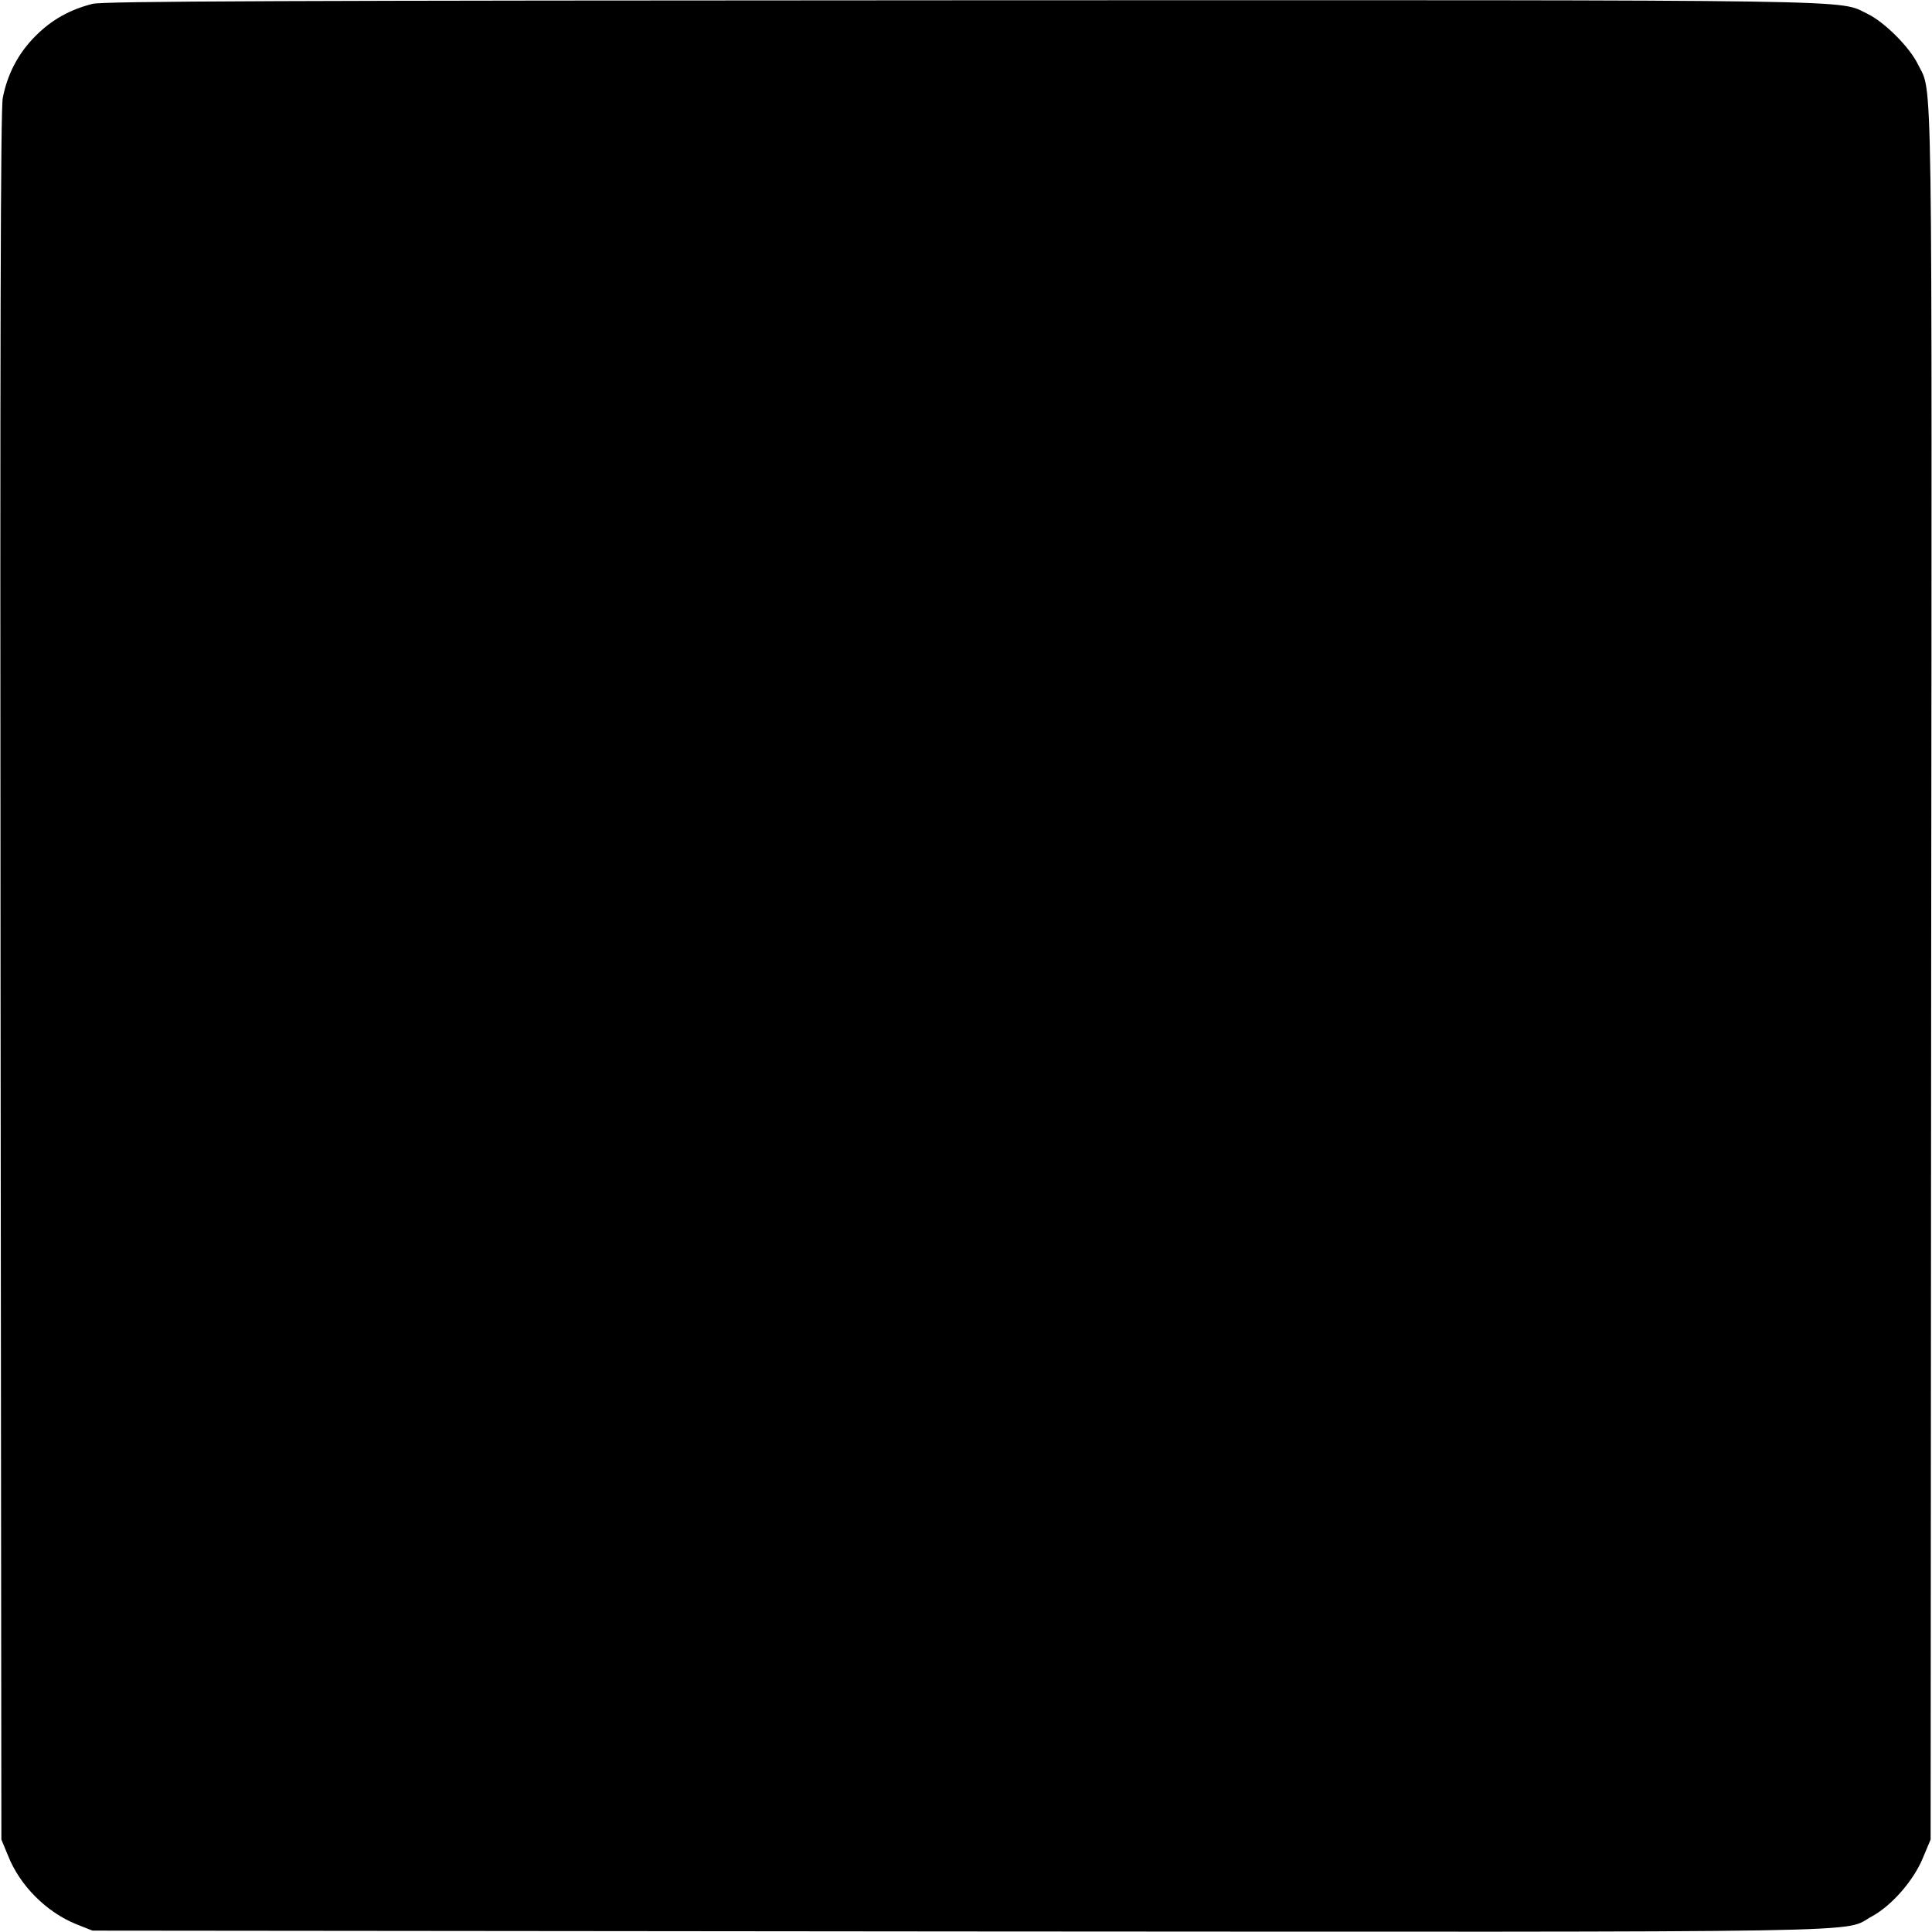
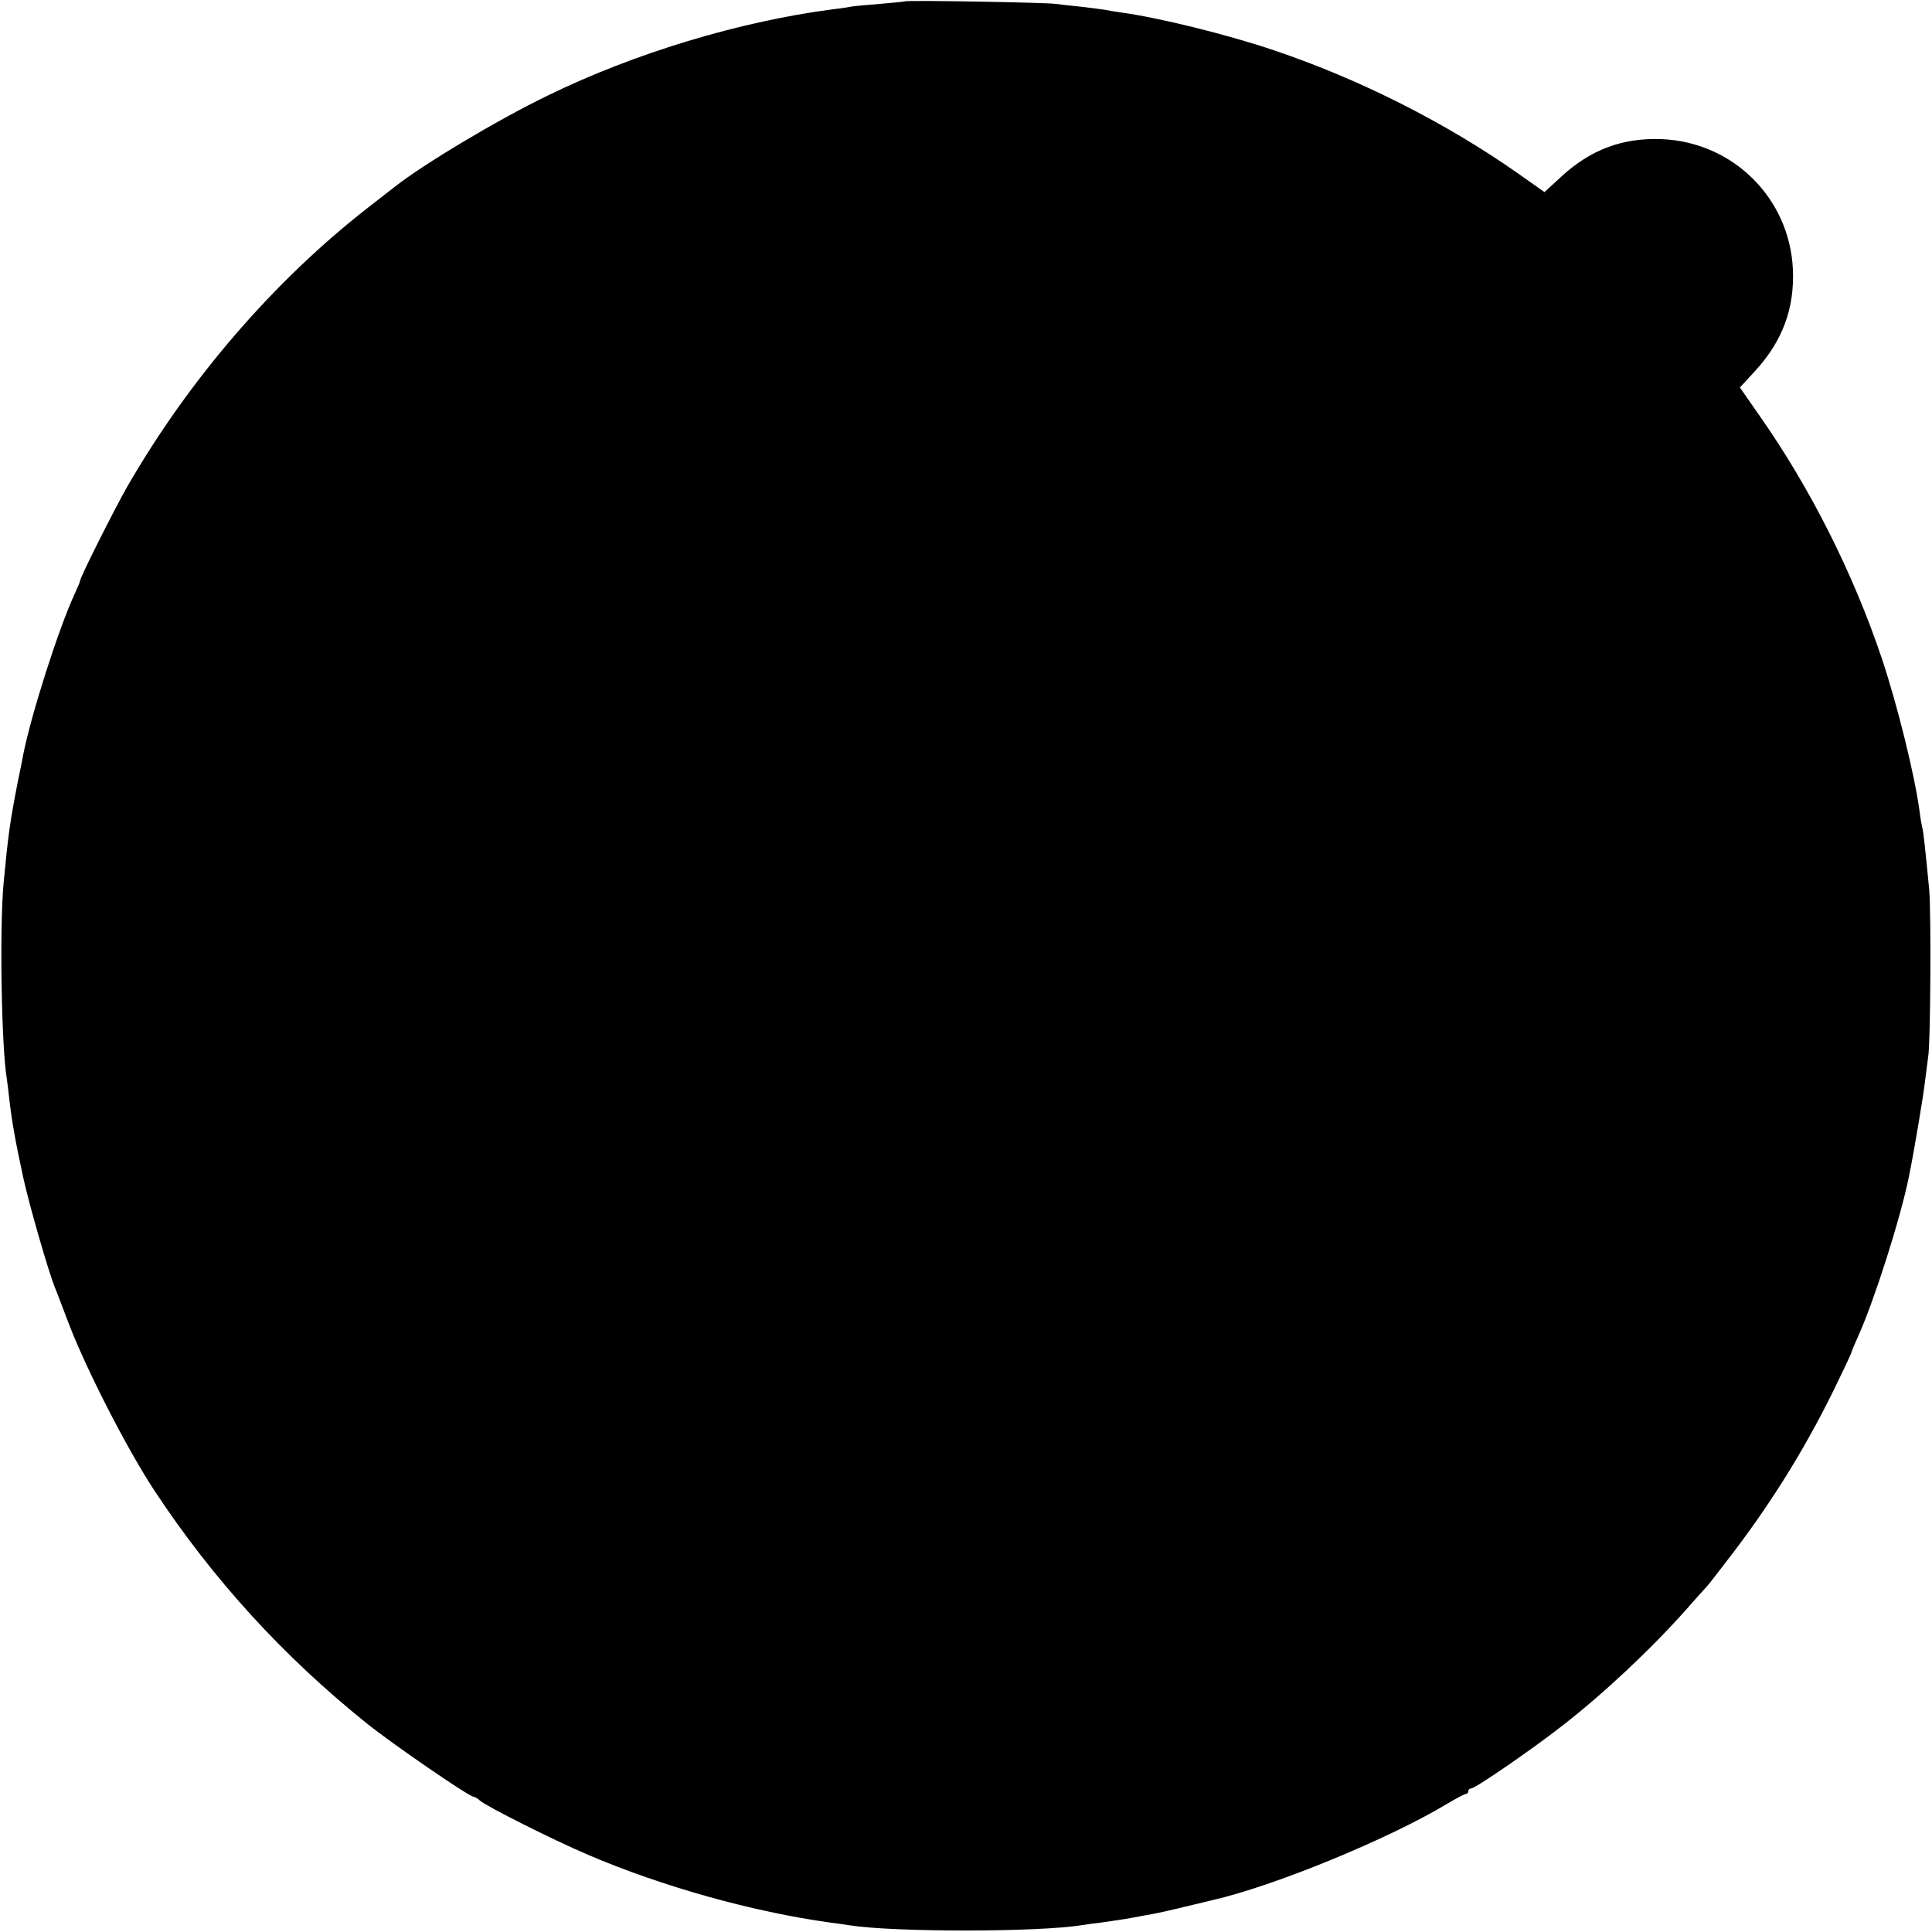
<svg xmlns="http://www.w3.org/2000/svg" version="1.0" width="700pt" height="700pt" viewBox="0 0 700 700" preserveAspectRatio="xMidYMid meet">
  <g transform="translate(0,700) scale(0.1,-0.1)" fill="#000000" stroke="none">
-     <path d="M335 6986 c-82 -21 -147 -57 -206 -116 -62 -62 -102 -137 -119 -225 -8 -44 -10 -876 -8 -3185 l3 -3125 24 -58 c43 -109 139 -205 248 -249 l58 -23 3140 -3 c3442 -2 3194 -6 3308 55 71 39 149 128 183 209 l29 69 2 3140 c3 3389 6 3180 -48 3292 -30 62 -121 153 -183 183 -110 52 67 50 -3271 49 -2452 -1 -3121 -3 -3160 -13z" />
+     <path d="M3278 6995 c-1 -1 -42 -5 -89 -9 -47 -4 -95 -8 -105 -10 -10 -2 -41 -7 -69 -10 -335 -44 -715 -158 -1030 -312 -180 -87 -448 -247 -555 -331 -8 -6 -51 -40 -95 -74 -342 -266 -650 -623 -875 -1014 -47 -83 -170 -327 -170 -340 0 -3 -9 -24 -20 -48 -57 -123 -157 -435 -186 -582 -2 -11 -10 -54 -19 -95 -29 -147 -36 -200 -52 -370 -15 -165 -8 -592 12 -711 2 -13 6 -46 9 -74 9 -78 22 -152 51 -285 21 -96 91 -339 114 -395 5 -11 25 -65 46 -120 64 -170 213 -461 314 -615 213 -323 469 -603 771 -845 92 -74 370 -265 386 -265 4 0 15 -6 23 -14 26 -22 260 -140 391 -196 268 -115 597 -207 879 -246 25 -3 57 -8 71 -10 162 -25 683 -25 841 1 13 2 47 7 74 10 71 10 87 13 115 18 14 3 43 8 65 12 22 4 76 16 120 27 44 10 87 21 96 23 225 51 643 223 853 350 32 19 62 35 67 35 5 0 9 5 9 10 0 6 5 10 10 10 15 0 220 141 330 227 152 118 324 280 450 422 36 41 70 79 76 85 6 6 48 61 94 121 150 197 277 405 383 628 26 53 47 99 47 102 0 2 11 28 24 57 57 127 151 421 182 573 17 81 54 301 59 350 4 33 9 71 11 85 9 47 11 525 4 605 -15 157 -21 210 -25 225 -2 8 -7 35 -10 60 -17 129 -80 384 -136 552 -104 310 -260 620 -444 882 l-71 102 56 61 c99 108 142 226 136 367 -12 259 -218 462 -477 472 -140 5 -255 -38 -360 -134 l-63 -58 -95 67 c-262 184 -574 342 -886 447 -168 57 -420 119 -555 137 -19 3 -46 7 -60 10 -13 2 -52 7 -86 11 -33 3 -74 8 -90 10 -33 5 -540 14 -546 9z" />
  </g>
</svg>
